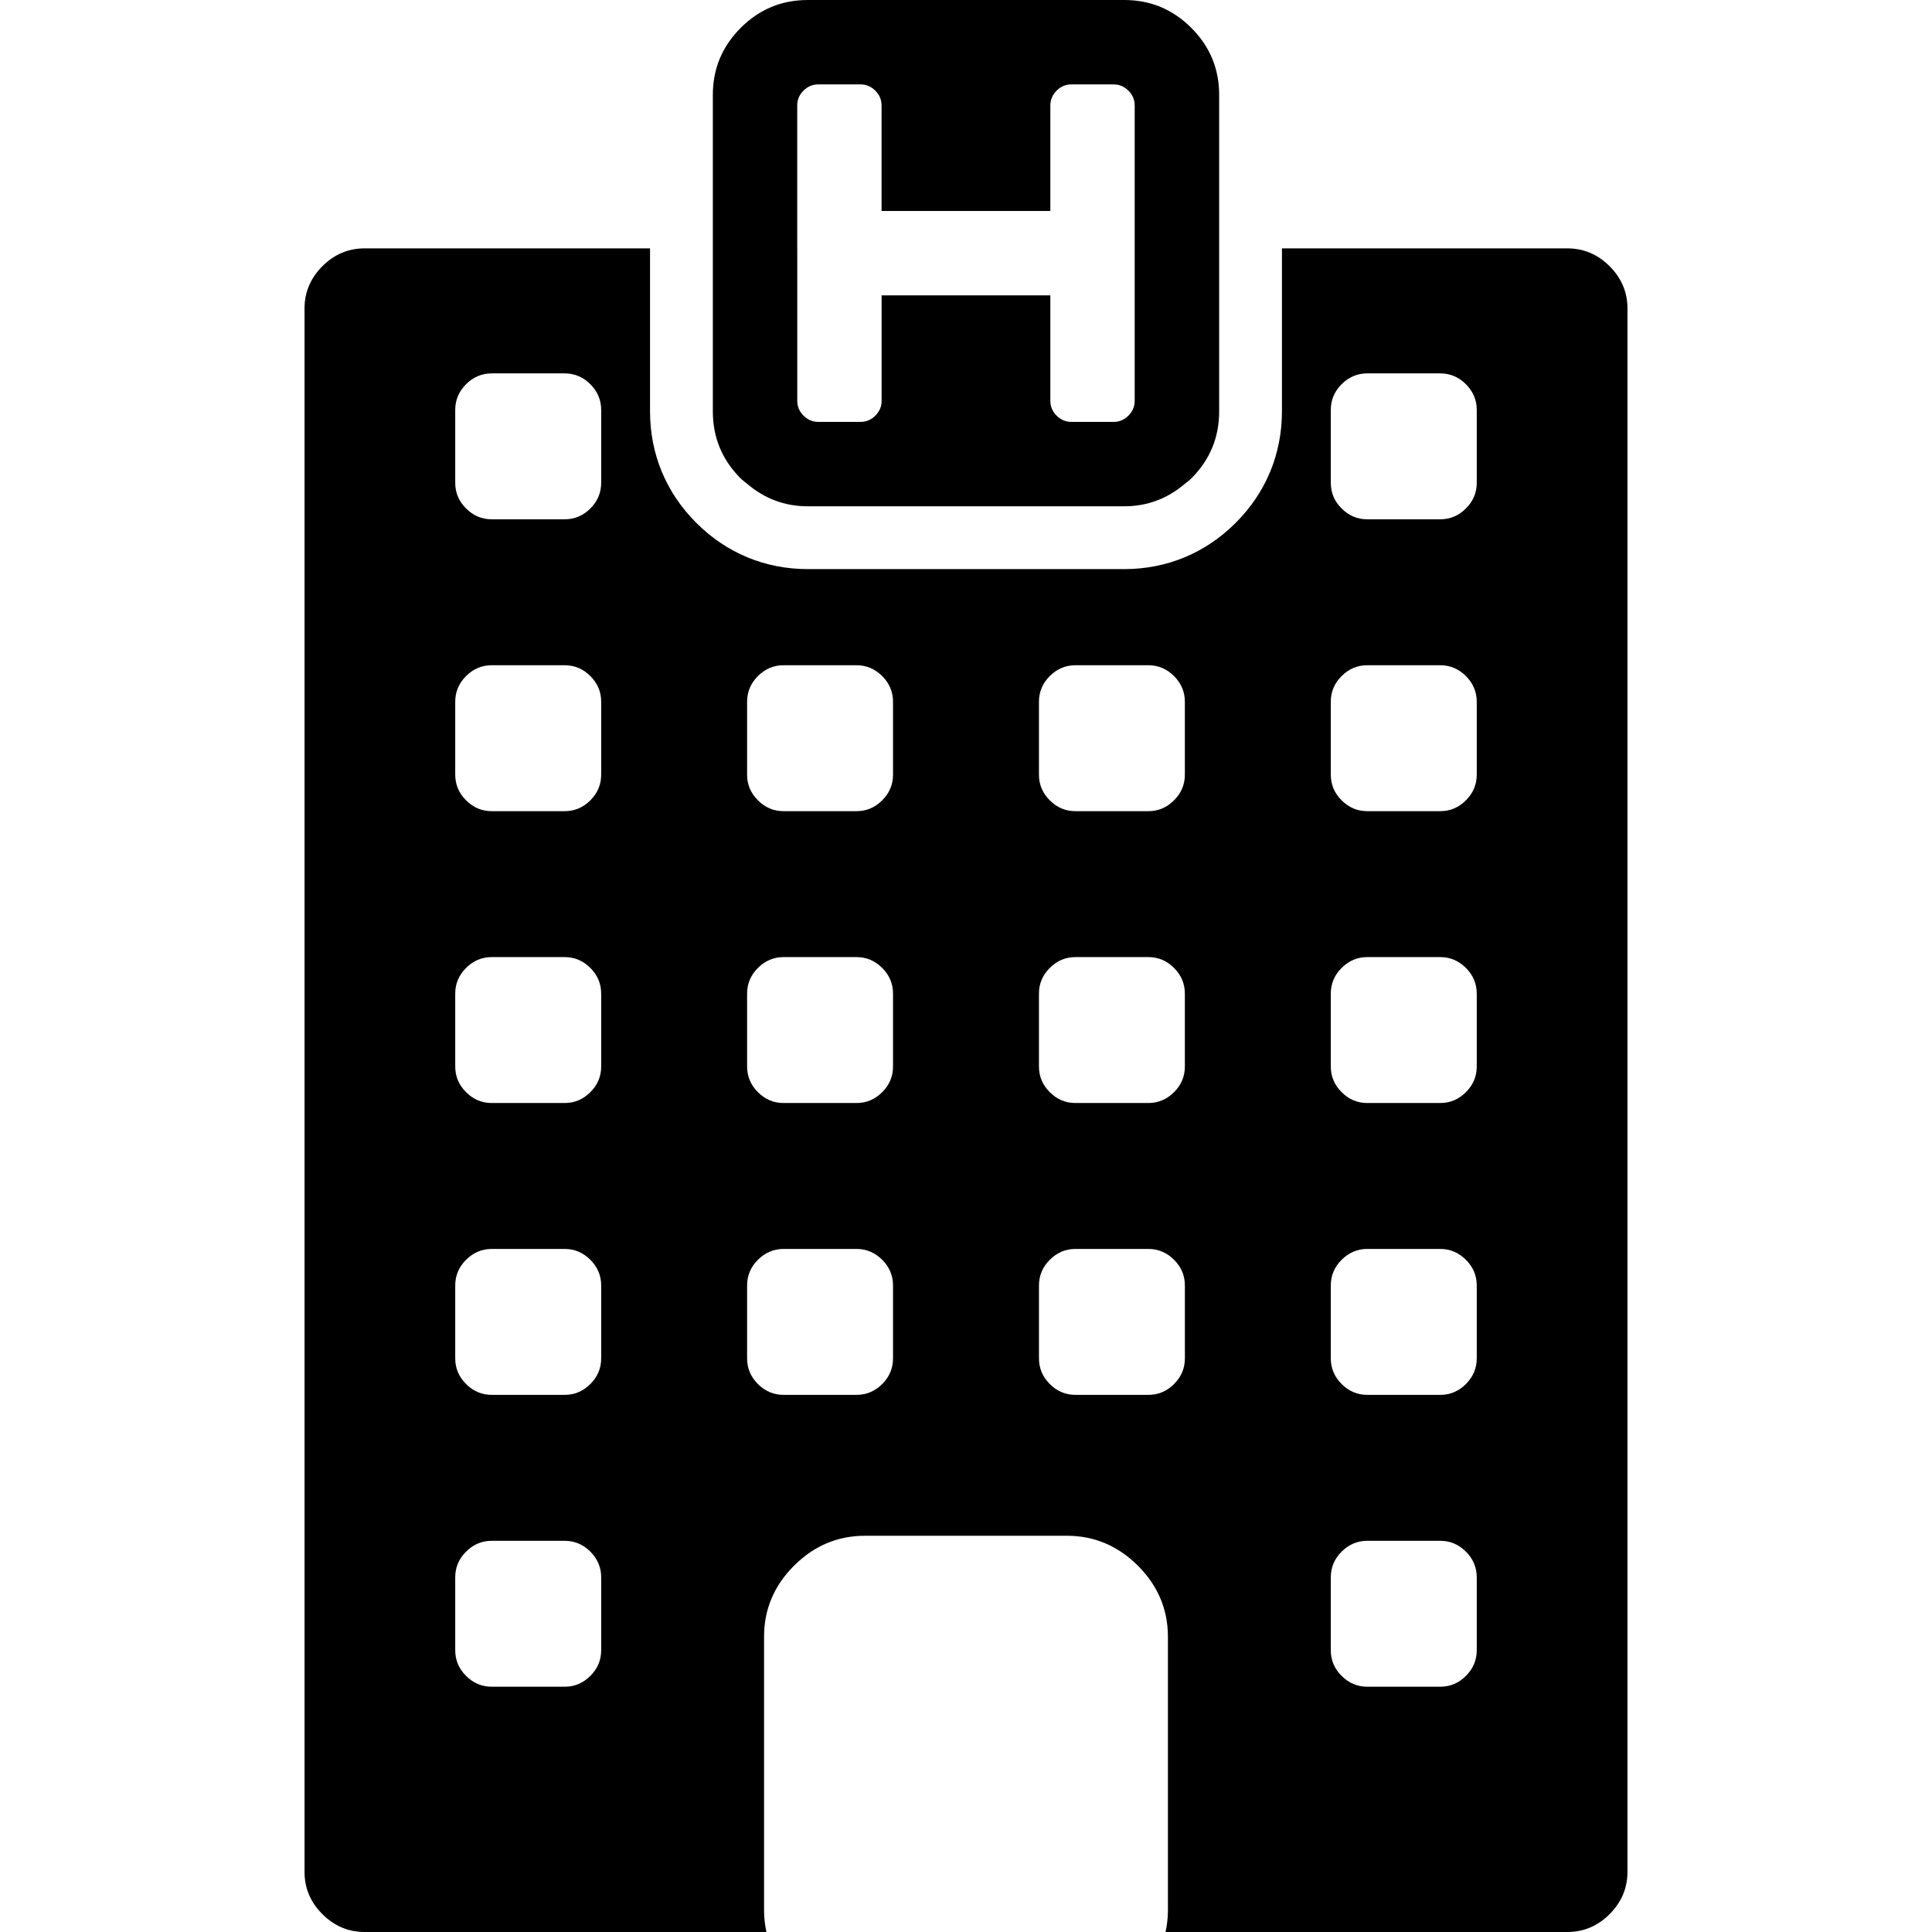
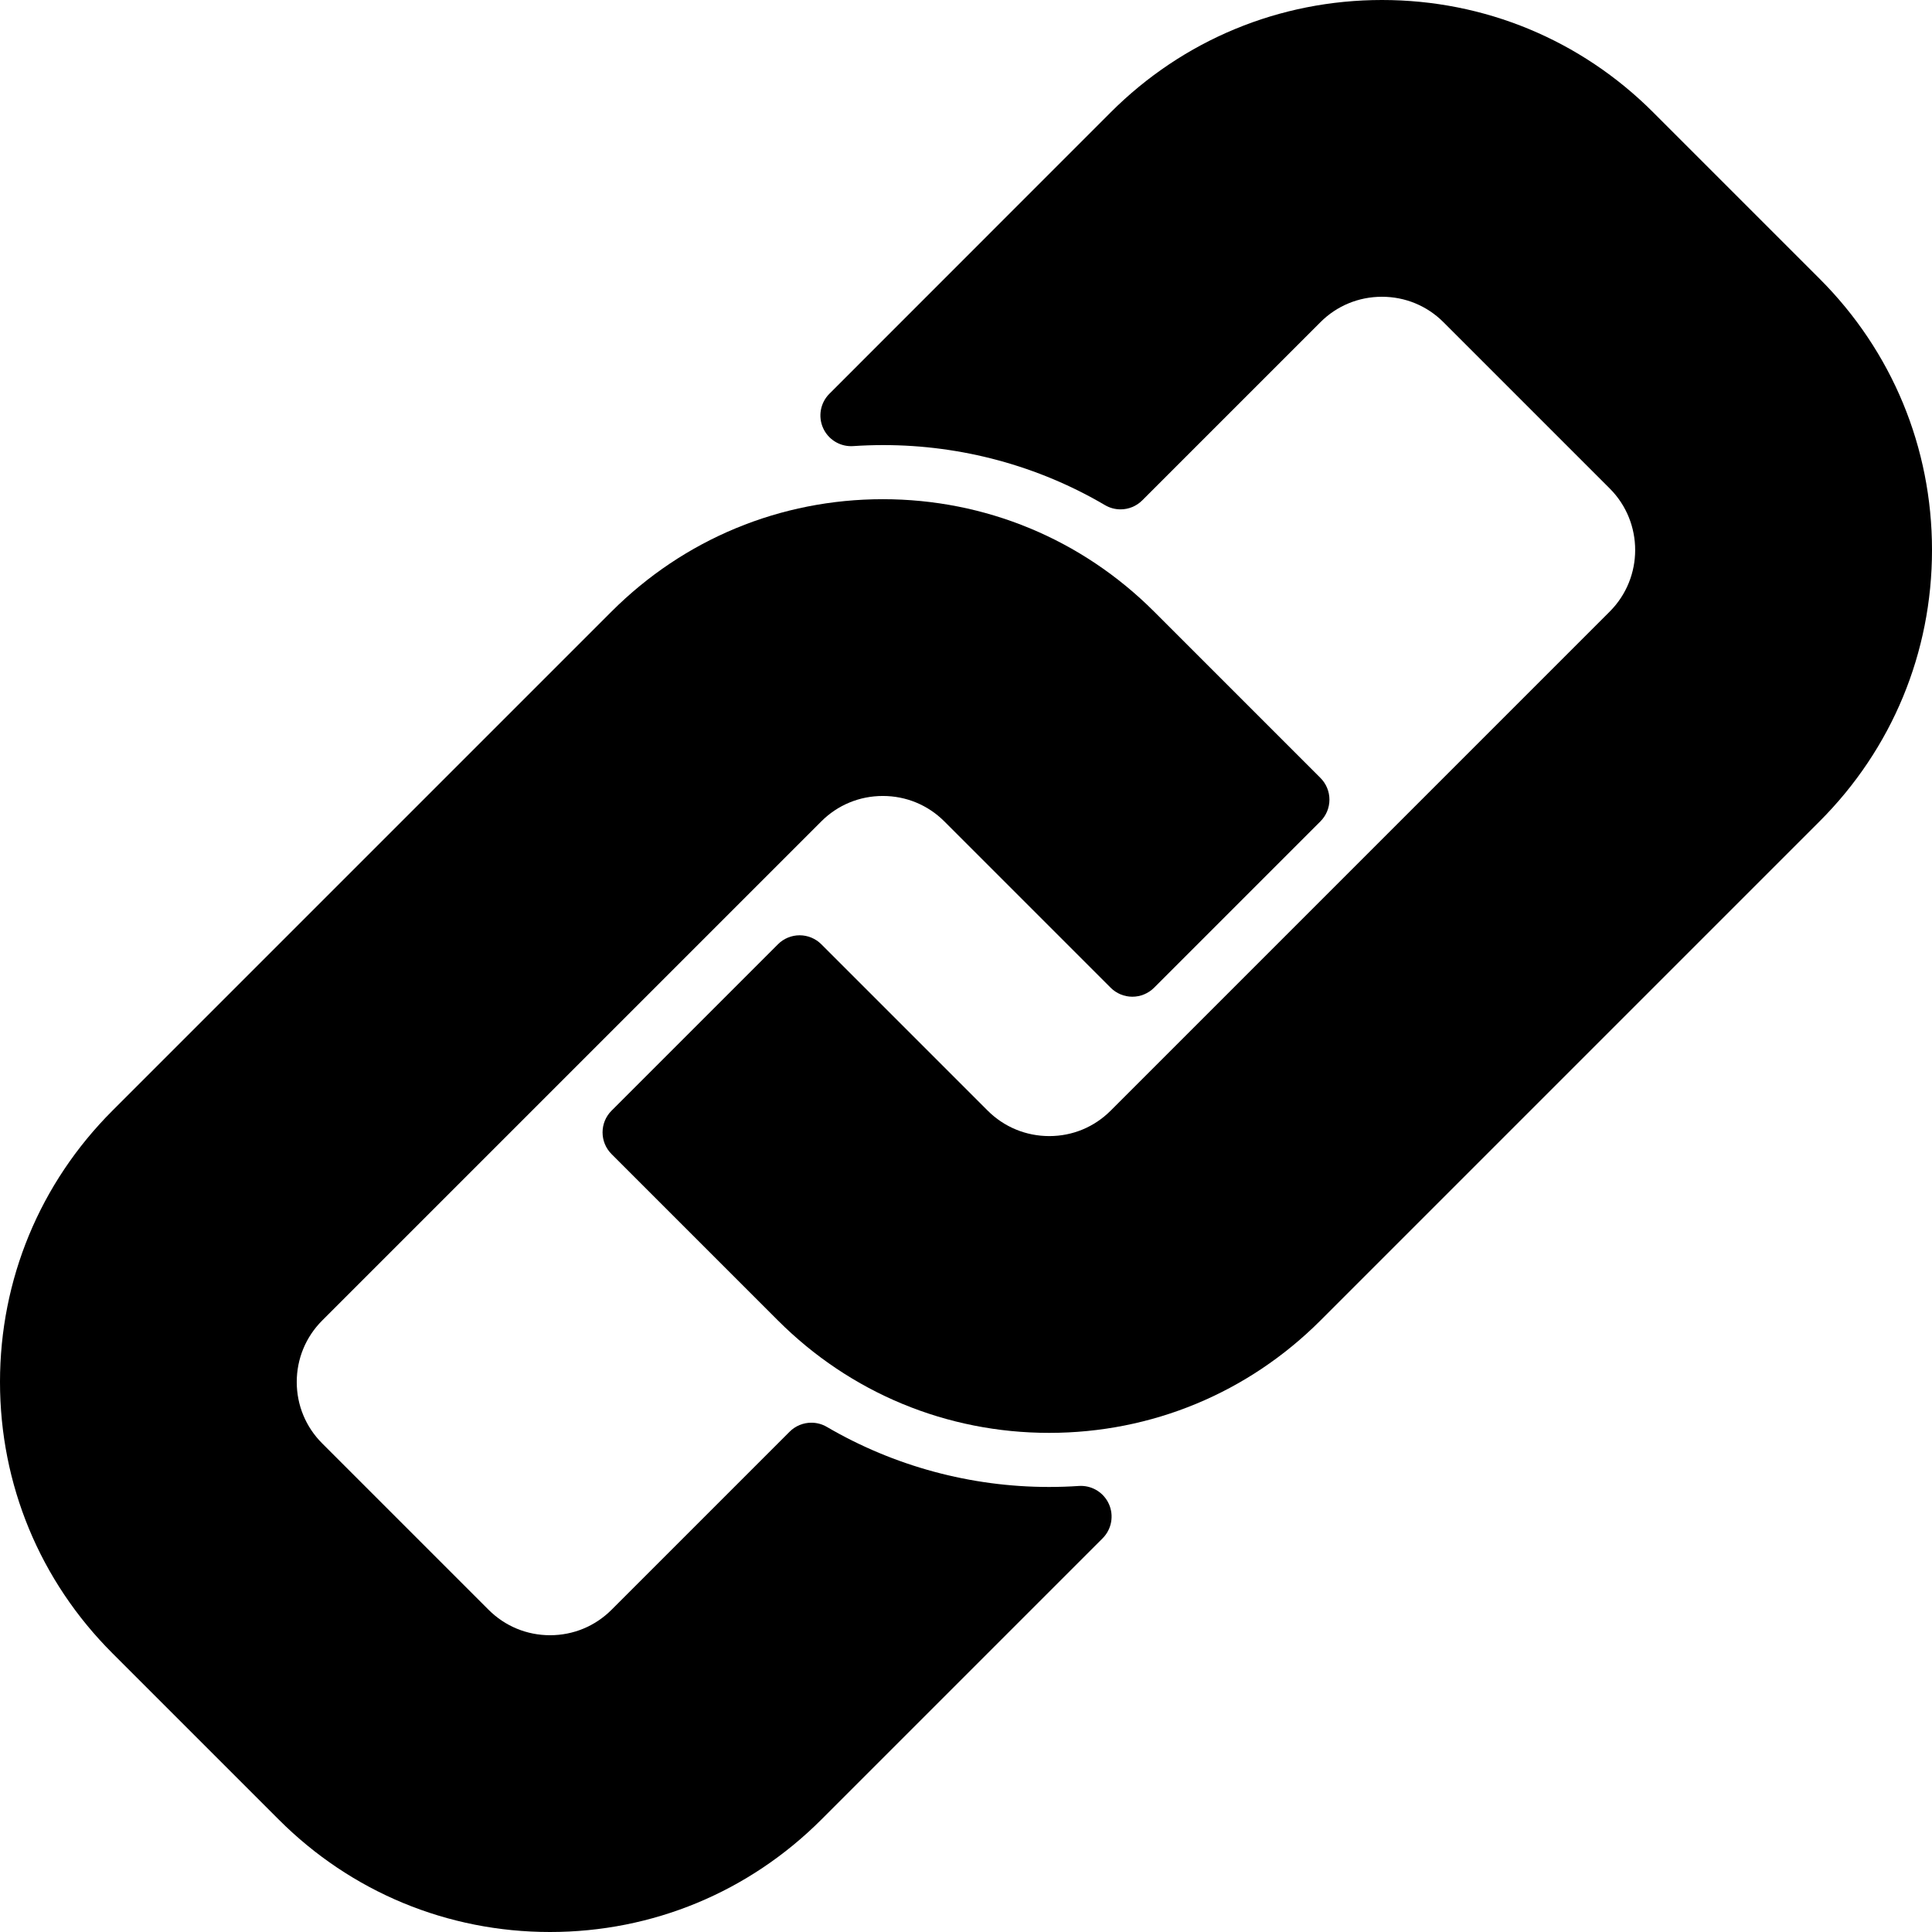
- <svg xmlns="http://www.w3.org/2000/svg" version="1.1" id="Capa_1" x="0px" y="0px" width="564.76px" height="564.76px" viewBox="0 0 564.76 564.76" style="enable-background:new 0 0 564.76 564.76;" xml:space="preserve">
+ <svg xmlns="http://www.w3.org/2000/svg" version="1.1" id="Capa_1" x="0px" y="0px" width="577.545px" height="577.545px" viewBox="0 0 577.545 577.545" style="enable-background:new 0 0 577.545 577.545;" xml:space="preserve">
  <g>
    <g>
-       <path d="M458.149,72.602h-83.415v35.153v12.497c0,12.485-4.676,23.751-13.52,32.589c-8.844,8.843-20.116,13.519-32.589,13.519    h-92.498c-12.472,0-23.739-4.676-32.583-13.513c-8.85-8.844-13.525-20.11-13.525-32.595v-12.497V72.602h-83.416    c-4.761,0-8.886,1.738-12.362,5.214c-3.477,3.488-5.221,7.607-5.221,12.356v457.011c0,4.754,1.738,8.879,5.221,12.355    c3.476,3.477,7.595,5.221,12.362,5.221h117.437c-0.428-2.02-0.691-4.1-0.691-6.285V529.6v-51.162    c0-7.98,2.907-14.896,8.758-20.754c5.838-5.82,12.754-8.752,20.753-8.752h59.027c7.986,0,14.902,2.939,20.753,8.752    c5.838,5.857,8.764,12.773,8.764,20.754V529.6v28.875c0,2.186-0.257,4.266-0.691,6.285h117.442c4.756,0,8.881-1.744,12.362-5.221    c3.477-3.482,5.221-7.602,5.221-12.355V90.172c0-4.755-1.744-8.874-5.221-12.356C467.029,74.34,462.911,72.602,458.149,72.602z     M428.511,404.58c-2.112,2.113-4.608,3.164-7.497,3.164h-21.328c-2.889,0-5.393-1.051-7.504-3.164    c-2.111-2.111-3.164-4.607-3.164-7.496v-21.328c0-2.883,1.053-5.385,3.164-7.496c2.111-2.105,4.608-3.172,7.504-3.172h21.328    c2.889,0,5.385,1.066,7.497,3.172c2.111,2.117,3.17,4.613,3.17,7.496v21.328C431.681,399.973,430.622,402.477,428.511,404.58z     M431.681,461.068v21.328c0,2.895-1.059,5.398-3.17,7.498c-2.112,2.117-4.608,3.164-7.497,3.164h-21.328    c-2.889,0-5.393-1.047-7.504-3.164c-2.111-2.105-3.164-4.604-3.164-7.498v-21.328c0-2.883,1.053-5.385,3.164-7.496    c2.111-2.105,4.608-3.164,7.504-3.164h21.328c2.889,0,5.385,1.059,7.497,3.164C430.622,455.689,431.681,458.186,431.681,461.068z     M428.511,319.262c-2.112,2.117-4.608,3.17-7.497,3.17h-21.328c-2.889,0-5.393-1.053-7.504-3.17    c-2.111-2.105-3.164-4.602-3.164-7.496v-21.322c0-2.889,1.053-5.393,3.164-7.498c2.111-2.111,4.608-3.169,7.504-3.169h21.328    c2.889,0,5.385,1.059,7.497,3.169c2.111,2.111,3.17,4.609,3.17,7.498v21.322C431.681,314.66,430.622,317.162,428.511,319.262z     M428.511,233.949c-2.112,2.118-4.608,3.17-7.497,3.17h-21.328c-2.889,0-5.393-1.053-7.504-3.17    c-2.111-2.105-3.164-4.602-3.164-7.497v-21.328c0-2.882,1.053-5.386,3.164-7.497c2.111-2.105,4.608-3.164,7.504-3.164h21.328    c2.889,0,5.385,1.059,7.497,3.164c2.111,2.118,3.17,4.615,3.17,7.497v21.328C431.681,229.347,430.622,231.85,428.511,233.949z     M428.511,148.636c-2.112,2.118-4.608,3.164-7.497,3.164h-21.328c-2.889,0-5.393-1.046-7.504-3.164    c-2.111-2.105-3.164-4.602-3.164-7.497v-21.329c0-2.882,1.053-5.385,3.164-7.497c2.111-2.105,4.608-3.164,7.504-3.164h21.328    c2.889,0,5.385,1.059,7.497,3.164c2.111,2.117,3.17,4.614,3.17,7.497v21.329C431.681,144.034,430.622,146.537,428.511,148.636z     M303.705,205.124c0-2.882,1.053-5.386,3.164-7.497c2.111-2.105,4.608-3.164,7.497-3.164h21.328c2.883,0,5.38,1.059,7.497,3.164    c2.111,2.118,3.164,4.615,3.164,7.497v21.328c0,2.895-1.053,5.398-3.164,7.497c-2.117,2.118-4.614,3.17-7.497,3.17h-21.328    c-2.889,0-5.386-1.053-7.497-3.17c-2.111-2.105-3.164-4.602-3.164-7.497V205.124z M303.705,290.443    c0-2.889,1.053-5.393,3.164-7.498c2.111-2.111,4.608-3.169,7.497-3.169h21.328c2.883,0,5.38,1.059,7.497,3.169    c2.111,2.111,3.164,4.609,3.164,7.498v21.322c0,2.895-1.053,5.396-3.164,7.496c-2.117,2.117-4.614,3.17-7.497,3.17h-21.328    c-2.889,0-5.386-1.053-7.497-3.17c-2.111-2.105-3.164-4.602-3.164-7.496V290.443z M172.572,404.58    c-2.117,2.113-4.614,3.164-7.503,3.164h-21.328c-2.889,0-5.392-1.051-7.497-3.164c-2.118-2.111-3.17-4.607-3.17-7.496v-21.328    c0-2.883,1.053-5.385,3.17-7.496c2.105-2.105,4.608-3.172,7.497-3.172h21.328c2.889,0,5.386,1.066,7.503,3.172    c2.105,2.117,3.164,4.613,3.164,7.496v21.328C175.736,399.973,174.677,402.477,172.572,404.58z M175.736,461.068v21.328    c0,2.895-1.059,5.398-3.164,7.498c-2.117,2.117-4.614,3.164-7.503,3.164h-21.328c-2.889,0-5.392-1.047-7.497-3.164    c-2.118-2.105-3.17-4.604-3.17-7.498v-21.328c0-2.883,1.053-5.385,3.17-7.496c2.105-2.105,4.608-3.164,7.497-3.164h21.328    c2.889,0,5.386,1.059,7.503,3.164C174.677,455.689,175.736,458.186,175.736,461.068z M172.572,319.262    c-2.117,2.117-4.614,3.17-7.503,3.17h-21.328c-2.889,0-5.392-1.053-7.497-3.17c-2.118-2.105-3.17-4.602-3.17-7.496v-21.322    c0-2.889,1.053-5.393,3.17-7.498c2.105-2.111,4.608-3.169,7.497-3.169h21.328c2.889,0,5.386,1.059,7.503,3.169    c2.105,2.111,3.164,4.609,3.164,7.498v21.322C175.736,314.66,174.677,317.162,172.572,319.262z M172.572,233.949    c-2.117,2.118-4.614,3.17-7.503,3.17h-21.328c-2.889,0-5.392-1.053-7.497-3.17c-2.118-2.105-3.17-4.602-3.17-7.497v-21.328    c0-2.882,1.053-5.386,3.17-7.497c2.105-2.105,4.608-3.164,7.497-3.164h21.328c2.889,0,5.386,1.059,7.503,3.164    c2.105,2.118,3.164,4.615,3.164,7.497v21.328C175.736,229.347,174.677,231.85,172.572,233.949z M172.572,148.636    c-2.117,2.118-4.614,3.164-7.503,3.164h-21.328c-2.889,0-5.392-1.046-7.497-3.164c-2.118-2.105-3.17-4.602-3.17-7.497v-21.329    c0-2.882,1.053-5.385,3.17-7.497c2.105-2.105,4.608-3.164,7.497-3.164h21.328c2.889,0,5.386,1.059,7.503,3.164    c2.105,2.117,3.164,4.614,3.164,7.497v21.329C175.736,144.034,174.677,146.537,172.572,148.636z M261.049,397.084    c0,2.889-1.059,5.393-3.164,7.496c-2.118,2.111-4.615,3.164-7.503,3.164h-21.329c-2.889,0-5.385-1.053-7.497-3.164    c-2.112-2.111-3.164-4.607-3.164-7.496v-21.328c0-2.883,1.052-5.385,3.164-7.498c2.111-2.104,4.608-3.17,7.497-3.17h21.329    c2.882,0,5.385,1.066,7.503,3.17c2.105,2.119,3.164,4.615,3.164,7.498V397.084z M261.049,311.766c0,2.895-1.059,5.396-3.164,7.496    c-2.118,2.117-4.615,3.17-7.503,3.17h-21.329c-2.889,0-5.385-1.053-7.497-3.17c-2.112-2.105-3.164-4.602-3.164-7.496v-21.322    c0-2.889,1.052-5.393,3.164-7.498c2.111-2.111,4.608-3.169,7.497-3.169h21.329c2.882,0,5.385,1.059,7.503,3.169    c2.105,2.111,3.164,4.609,3.164,7.498V311.766z M261.049,226.452c0,2.895-1.059,5.398-3.164,7.497    c-2.118,2.118-4.615,3.17-7.503,3.17h-21.329c-2.889,0-5.385-1.053-7.497-3.17c-2.112-2.105-3.164-4.602-3.164-7.497v-21.328    c0-2.882,1.052-5.386,3.164-7.497c2.111-2.105,4.608-3.164,7.497-3.164h21.329c2.882,0,5.385,1.059,7.503,3.164    c2.105,2.118,3.164,4.615,3.164,7.497V226.452z M335.7,407.744h-21.328c-2.889,0-5.386-1.051-7.497-3.164    c-2.111-2.111-3.164-4.607-3.164-7.496v-21.328c0-2.883,1.053-5.385,3.164-7.496c2.111-2.105,4.608-3.172,7.497-3.172H335.7    c2.883,0,5.38,1.066,7.497,3.172c2.111,2.117,3.164,4.613,3.164,7.496v21.328c0,2.889-1.053,5.393-3.164,7.496    C341.08,406.691,338.583,407.744,335.7,407.744z" />
-       <path d="M218.417,141.439c5.043,4.29,10.912,6.561,17.711,6.561h22.295h47.919h22.289c6.793,0,12.662-2.271,17.711-6.561    c0.631-0.533,1.292-0.979,1.897-1.579c5.429-5.428,8.146-11.964,8.146-19.608v-12.497V72.602V27.754    c0-7.644-2.711-14.18-8.146-19.608C342.812,2.717,336.275,0,328.632,0h-92.504c-7.644,0-14.18,2.717-19.608,8.146    c-5.428,5.428-8.146,11.964-8.146,19.608v44.847v35.153v12.497c0,7.644,2.711,14.18,8.146,19.608    C217.125,140.46,217.792,140.901,218.417,141.439z M233.043,72.602V30.833c0-1.665,0.612-3.115,1.83-4.333s2.668-1.83,4.333-1.83    h12.332c1.671,0,3.115,0.612,4.333,1.83c1.218,1.224,1.83,2.668,1.83,4.333v30.833h49.333V30.833c0-1.665,0.612-3.115,1.83-4.333    s2.668-1.83,4.333-1.83h12.332c1.671,0,3.115,0.612,4.333,1.83c1.218,1.224,1.829,2.668,1.829,4.333v41.769v35.153v1.396v8.017    c0,1.671-0.611,3.115-1.829,4.333c-1.225,1.224-2.669,1.83-4.333,1.83h-12.332c-1.671,0-3.115-0.606-4.333-1.83    c-1.224-1.218-1.83-2.662-1.83-4.333v-5v-4.413v-21.42h-49.321v21.42v4.413v5c0,1.671-0.612,3.115-1.83,4.333    c-1.224,1.224-2.668,1.83-4.333,1.83h-12.332c-1.671,0-3.115-0.606-4.333-1.83c-1.224-1.218-1.83-2.662-1.83-4.333v-8.017v-1.396    V72.602H233.043z" />
+       <path d="M245.531,245.532c4.893-4.896,11.42-7.589,18.375-7.589s13.482,2.696,18.375,7.589l49.734,49.734    c1.723,1.72,4.058,2.689,6.49,2.689s4.771-0.967,6.49-2.689l49.733-49.734c1.724-1.72,2.69-4.058,2.69-6.49    c0-2.433-0.967-4.771-2.69-6.49l-49.733-49.734c-21.668-21.662-50.469-33.589-81.093-33.589s-59.425,11.928-81.093,33.586    L33.602,332.022C11.934,353.69,0,382.494,0,413.128c0,30.637,11.934,59.432,33.605,81.084l49.731,49.73    c21.65,21.668,50.447,33.603,81.081,33.603s59.438-11.935,81.108-33.603l84.083-84.082c2.705-2.705,3.448-6.803,1.869-10.285    c-1.496-3.295-4.776-5.386-8.356-5.386c-0.205,0-0.407,0.007-0.615,0.021c-2.959,0.199-5.958,0.297-8.917,0.297    c-23.354,0-46.322-6.208-66.417-17.956c-1.444-0.844-3.042-1.254-4.629-1.254c-2.375,0-4.725,0.921-6.494,2.689l-53.238,53.238    c-4.902,4.901-11.426,7.604-18.372,7.604c-6.949,0-13.479-2.699-18.381-7.604l-49.734-49.734    c-4.908-4.896-7.61-11.411-7.616-18.348c-0.003-6.953,2.699-13.489,7.616-18.406L245.531,245.532z" />
+       <path d="M543.942,83.324L494.208,33.59C472.556,11.931,443.762,0,413.128,0s-59.438,11.928-81.105,33.587l-84.086,84.119    c-2.705,2.705-3.448,6.806-1.867,10.288c1.497,3.292,4.777,5.382,8.354,5.382c0.205,0,0.413-0.006,0.621-0.021    c2.987-0.202,6.013-0.303,9-0.303c23.4,0,46.316,6.206,66.274,17.947c1.45,0.854,3.057,1.267,4.65,1.267    c2.375,0,4.725-0.921,6.494-2.689l53.274-53.274c4.893-4.896,11.42-7.589,18.375-7.589s13.482,2.696,18.375,7.589l49.734,49.734    c10.123,10.135,10.123,26.634-0.003,36.775L332.017,332.014c-4.894,4.905-11.408,7.604-18.348,7.604    c-6.956,0-13.495-2.702-18.415-7.61l-49.723-49.725c-1.723-1.72-4.057-2.69-6.49-2.69c-2.433,0-4.771,0.967-6.49,2.69    l-49.734,49.734c-3.586,3.586-3.586,9.397,0,12.983l49.734,49.734c21.668,21.668,50.469,33.602,81.093,33.602    c30.625,0,59.426-11.934,81.094-33.602l149.205-149.206c21.668-21.658,33.603-50.462,33.603-81.102S565.61,104.983,543.942,83.324    z" />
    </g>
  </g>
  <g>
</g>
  <g>
</g>
  <g>
</g>
  <g>
</g>
  <g>
</g>
  <g>
</g>
  <g>
</g>
  <g>
</g>
  <g>
</g>
  <g>
</g>
  <g>
</g>
  <g>
</g>
  <g>
</g>
  <g>
</g>
  <g>
</g>
</svg>
